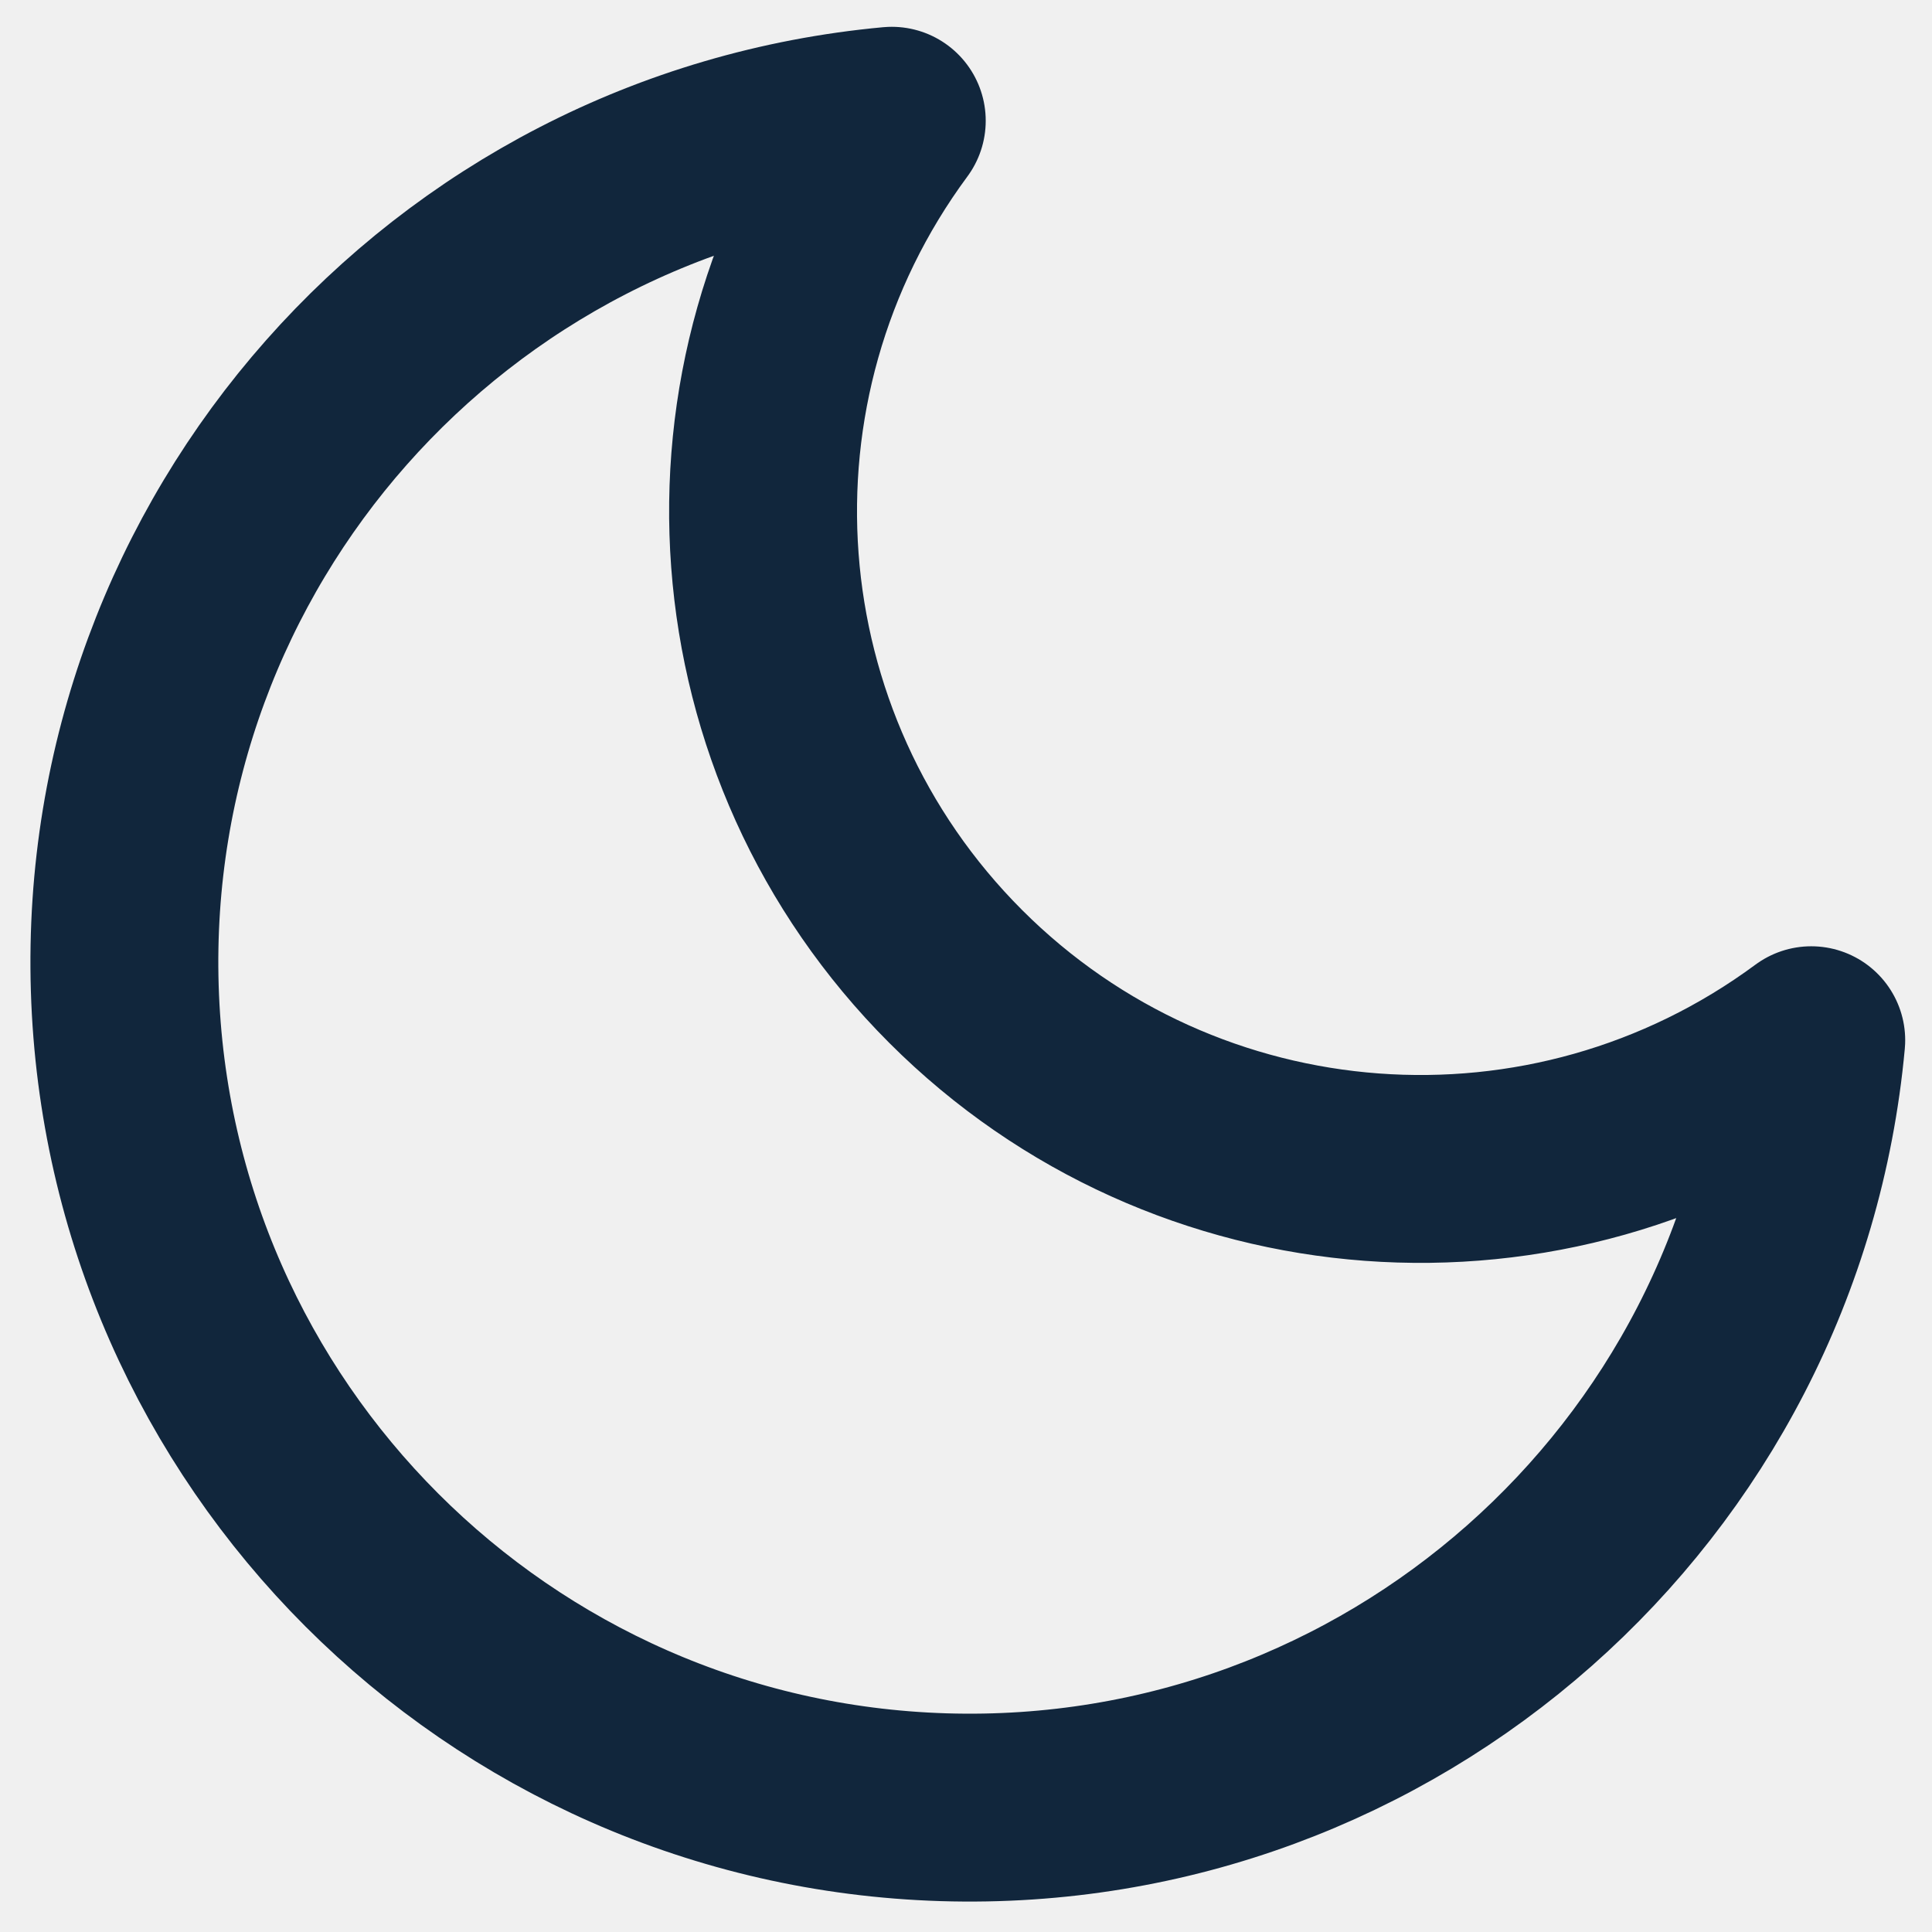
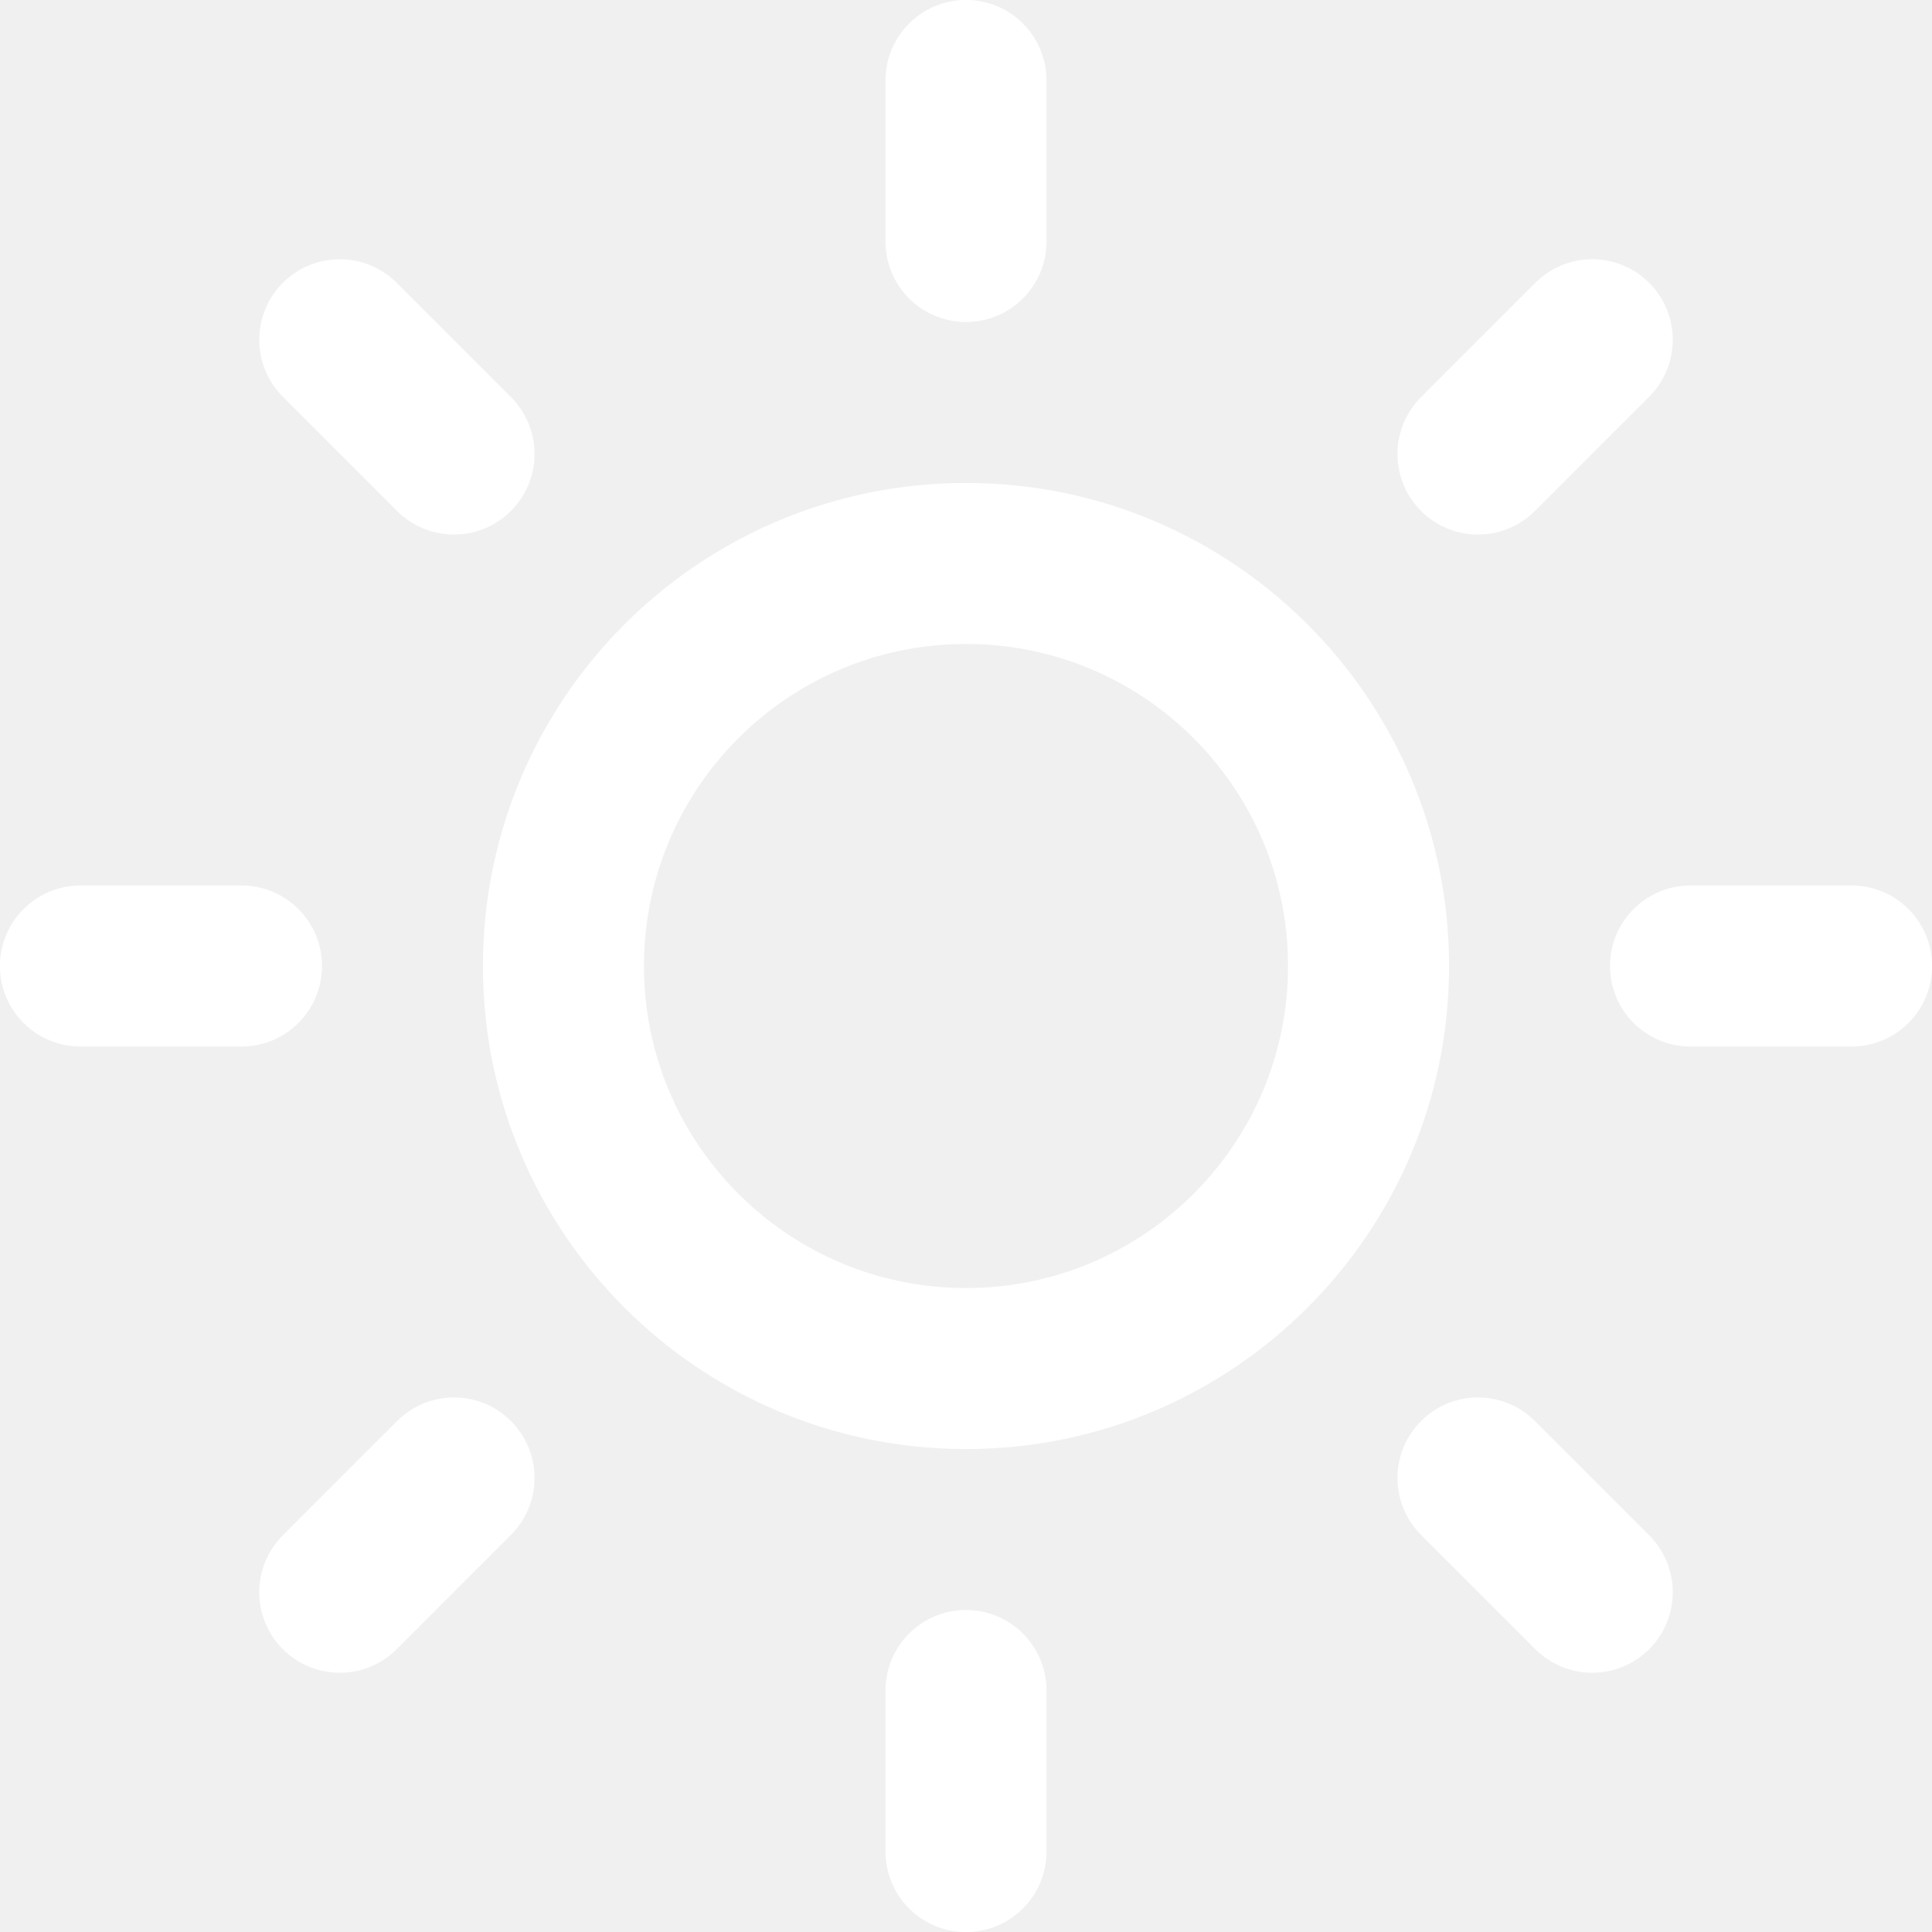
- <svg xmlns="http://www.w3.org/2000/svg" width="12" height="12" viewBox="0 0 12 12" fill="none">
-   <path fill-rule="evenodd" clip-rule="evenodd" d="M11.25 6.461C10.995 9.223 8.634 11.31 5.861 11.225C3.088 11.14 0.86 8.912 0.775 6.139C0.69 3.366 2.777 1.005 5.539 0.75C4.338 2.375 4.506 4.635 5.936 6.065C7.365 7.494 9.625 7.662 11.25 6.461V6.461Z" stroke="#11263C" stroke-width="1.167" stroke-linecap="round" stroke-linejoin="round" />
+ <svg xmlns="http://www.w3.org/2000/svg" width="14" height="14" viewBox="0 0 14 14" fill="none">
+   <path fill-rule="evenodd" clip-rule="evenodd" d="M7 9.917C8.611 9.917 9.917 8.611 9.917 7C9.917 5.389 8.611 4.083 7 4.083C5.389 4.083 4.083 5.389 4.083 7C4.083 8.611 5.389 9.917 7 9.917Z" stroke="white" stroke-width="1.167" stroke-linecap="round" stroke-linejoin="round" />
+   <path d="M7 0.583V1.75" stroke="white" stroke-width="1.167" stroke-linecap="round" stroke-linejoin="round" />
+   <path d="M7 12.25V13.417" stroke="white" stroke-width="1.167" stroke-linecap="round" stroke-linejoin="round" />
+   <path d="M2.462 2.462L3.29 3.29" stroke="white" stroke-width="1.167" stroke-linecap="round" stroke-linejoin="round" />
+   <path d="M10.71 10.71L11.538 11.538" stroke="white" stroke-width="1.167" stroke-linecap="round" stroke-linejoin="round" />
+   <path d="M0.583 7H1.75" stroke="white" stroke-width="1.167" stroke-linecap="round" stroke-linejoin="round" />
+   <path d="M12.25 7H13.417" stroke="white" stroke-width="1.167" stroke-linecap="round" stroke-linejoin="round" />
+   <path d="M2.462 11.538L3.29 10.71" stroke="white" stroke-width="1.167" stroke-linecap="round" stroke-linejoin="round" />
+   <path d="M10.71 3.29L11.538 2.462" stroke="white" stroke-width="1.167" stroke-linecap="round" stroke-linejoin="round" />
</svg>
